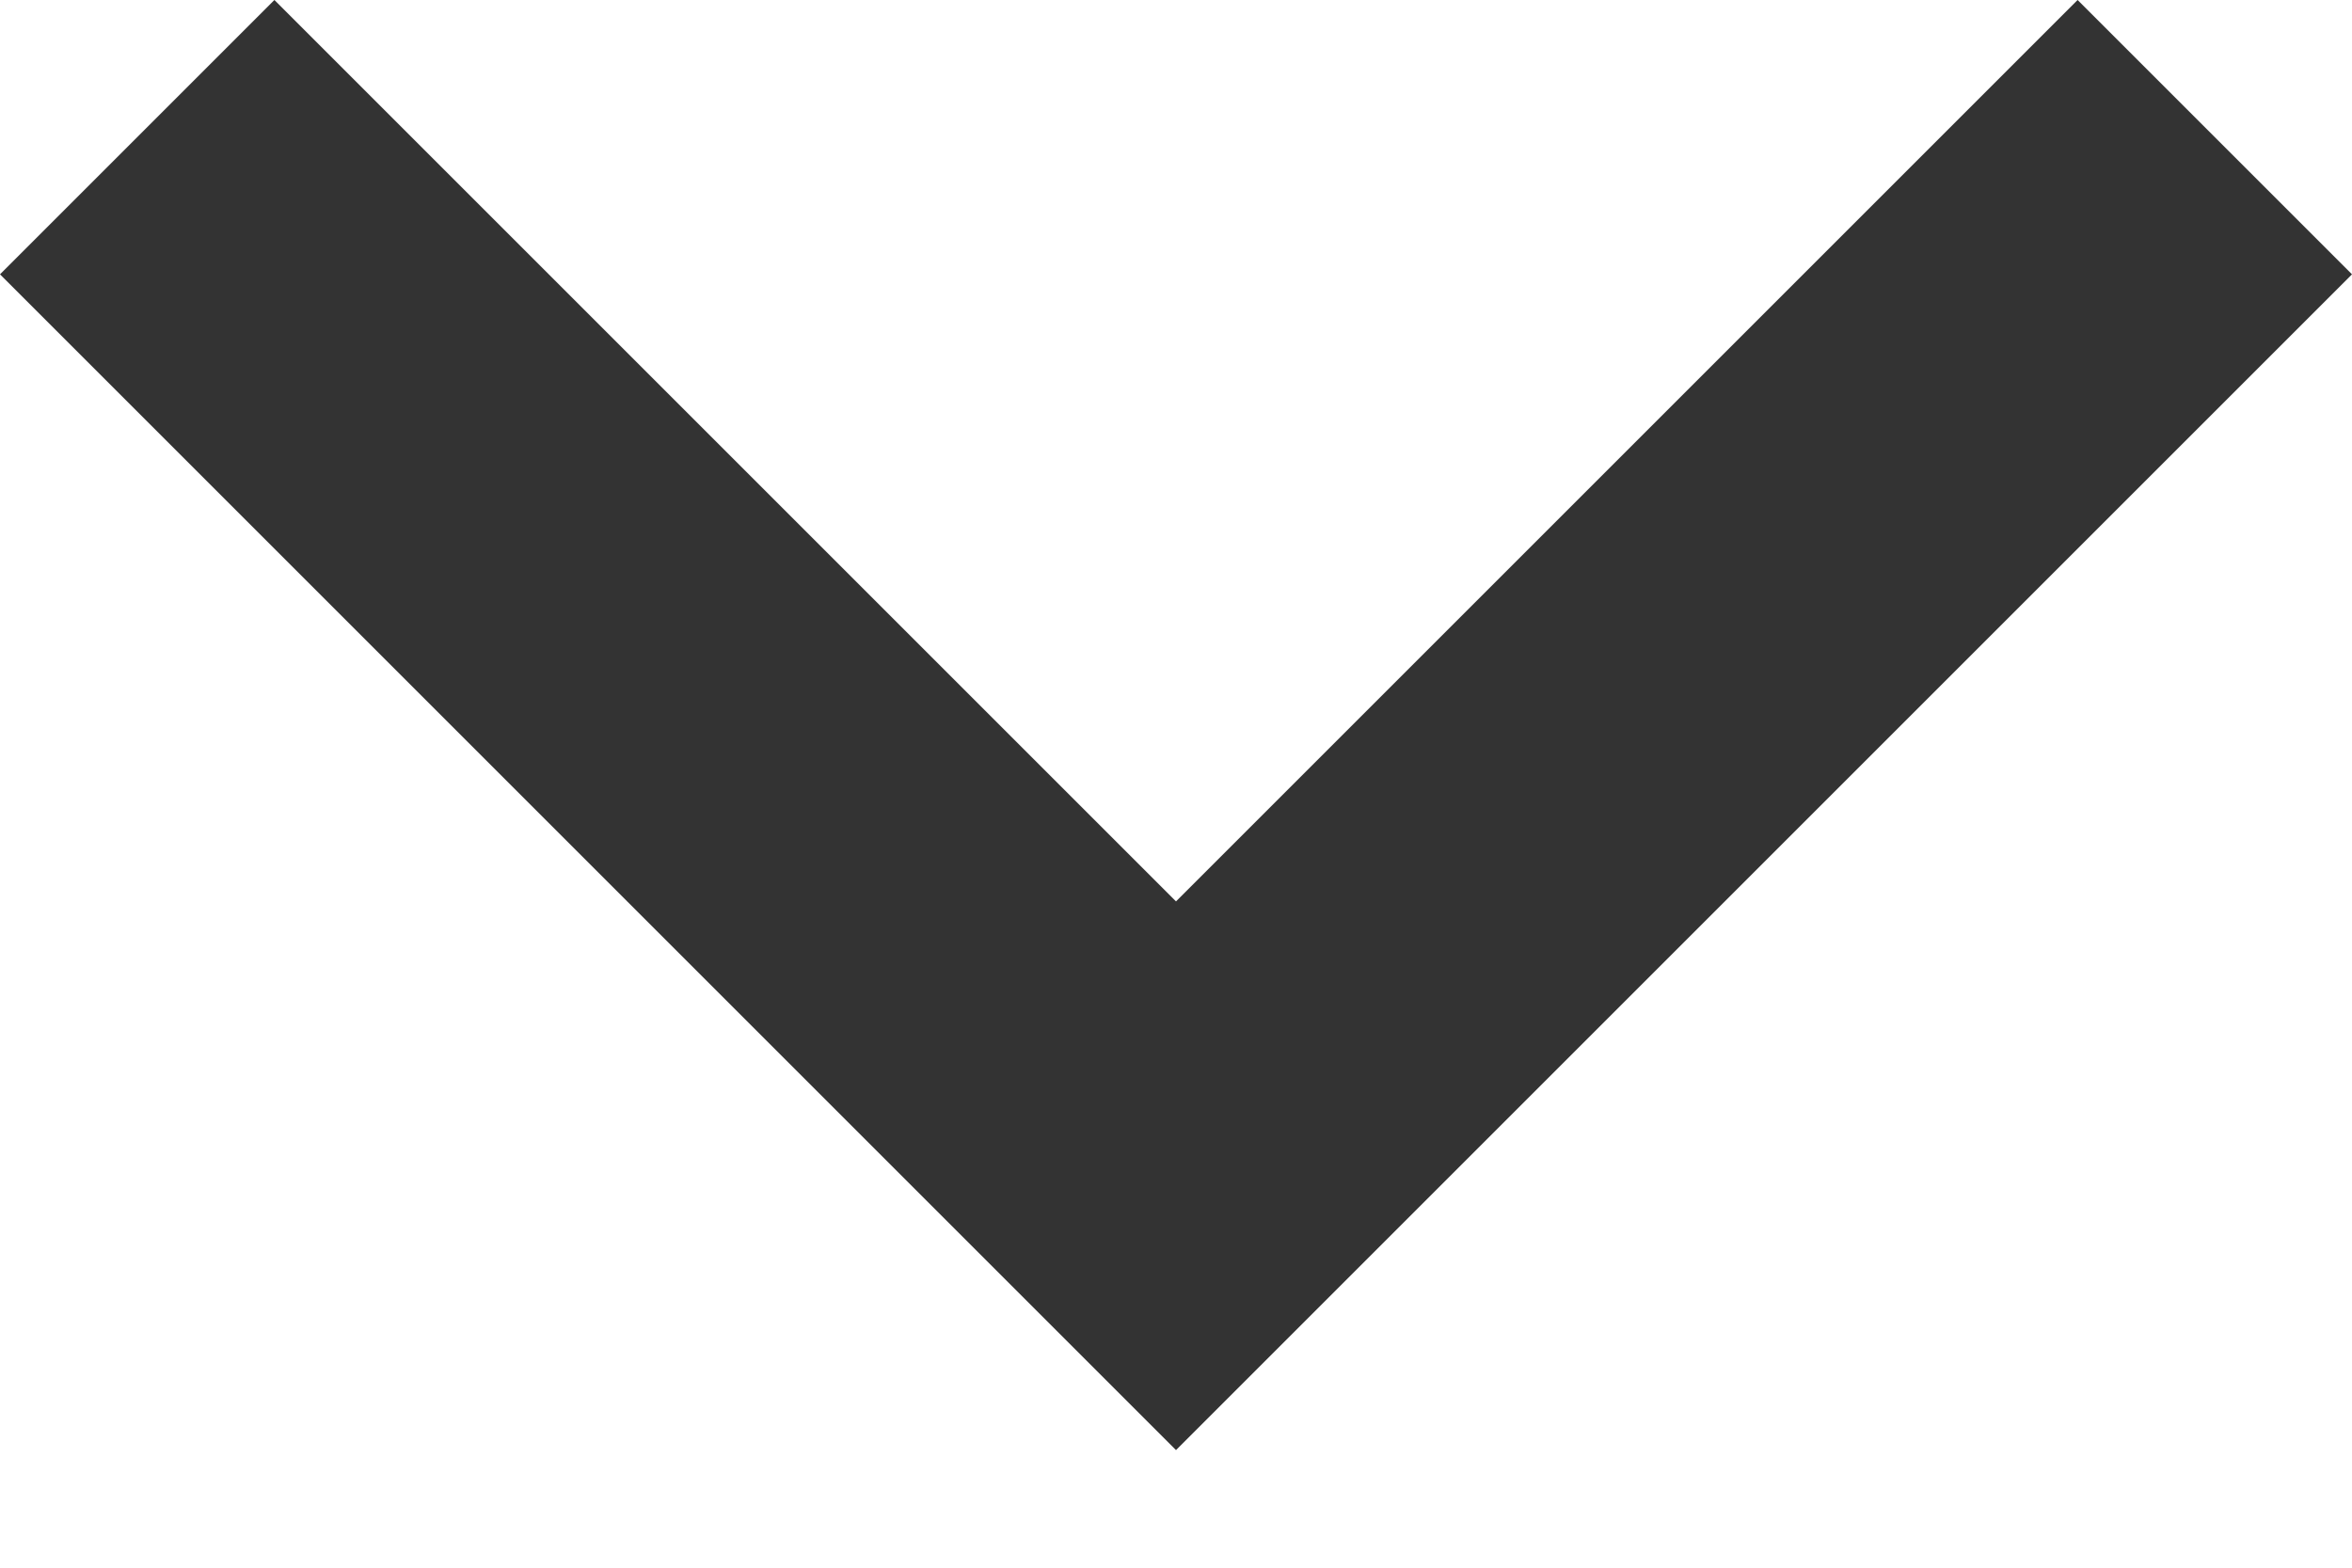
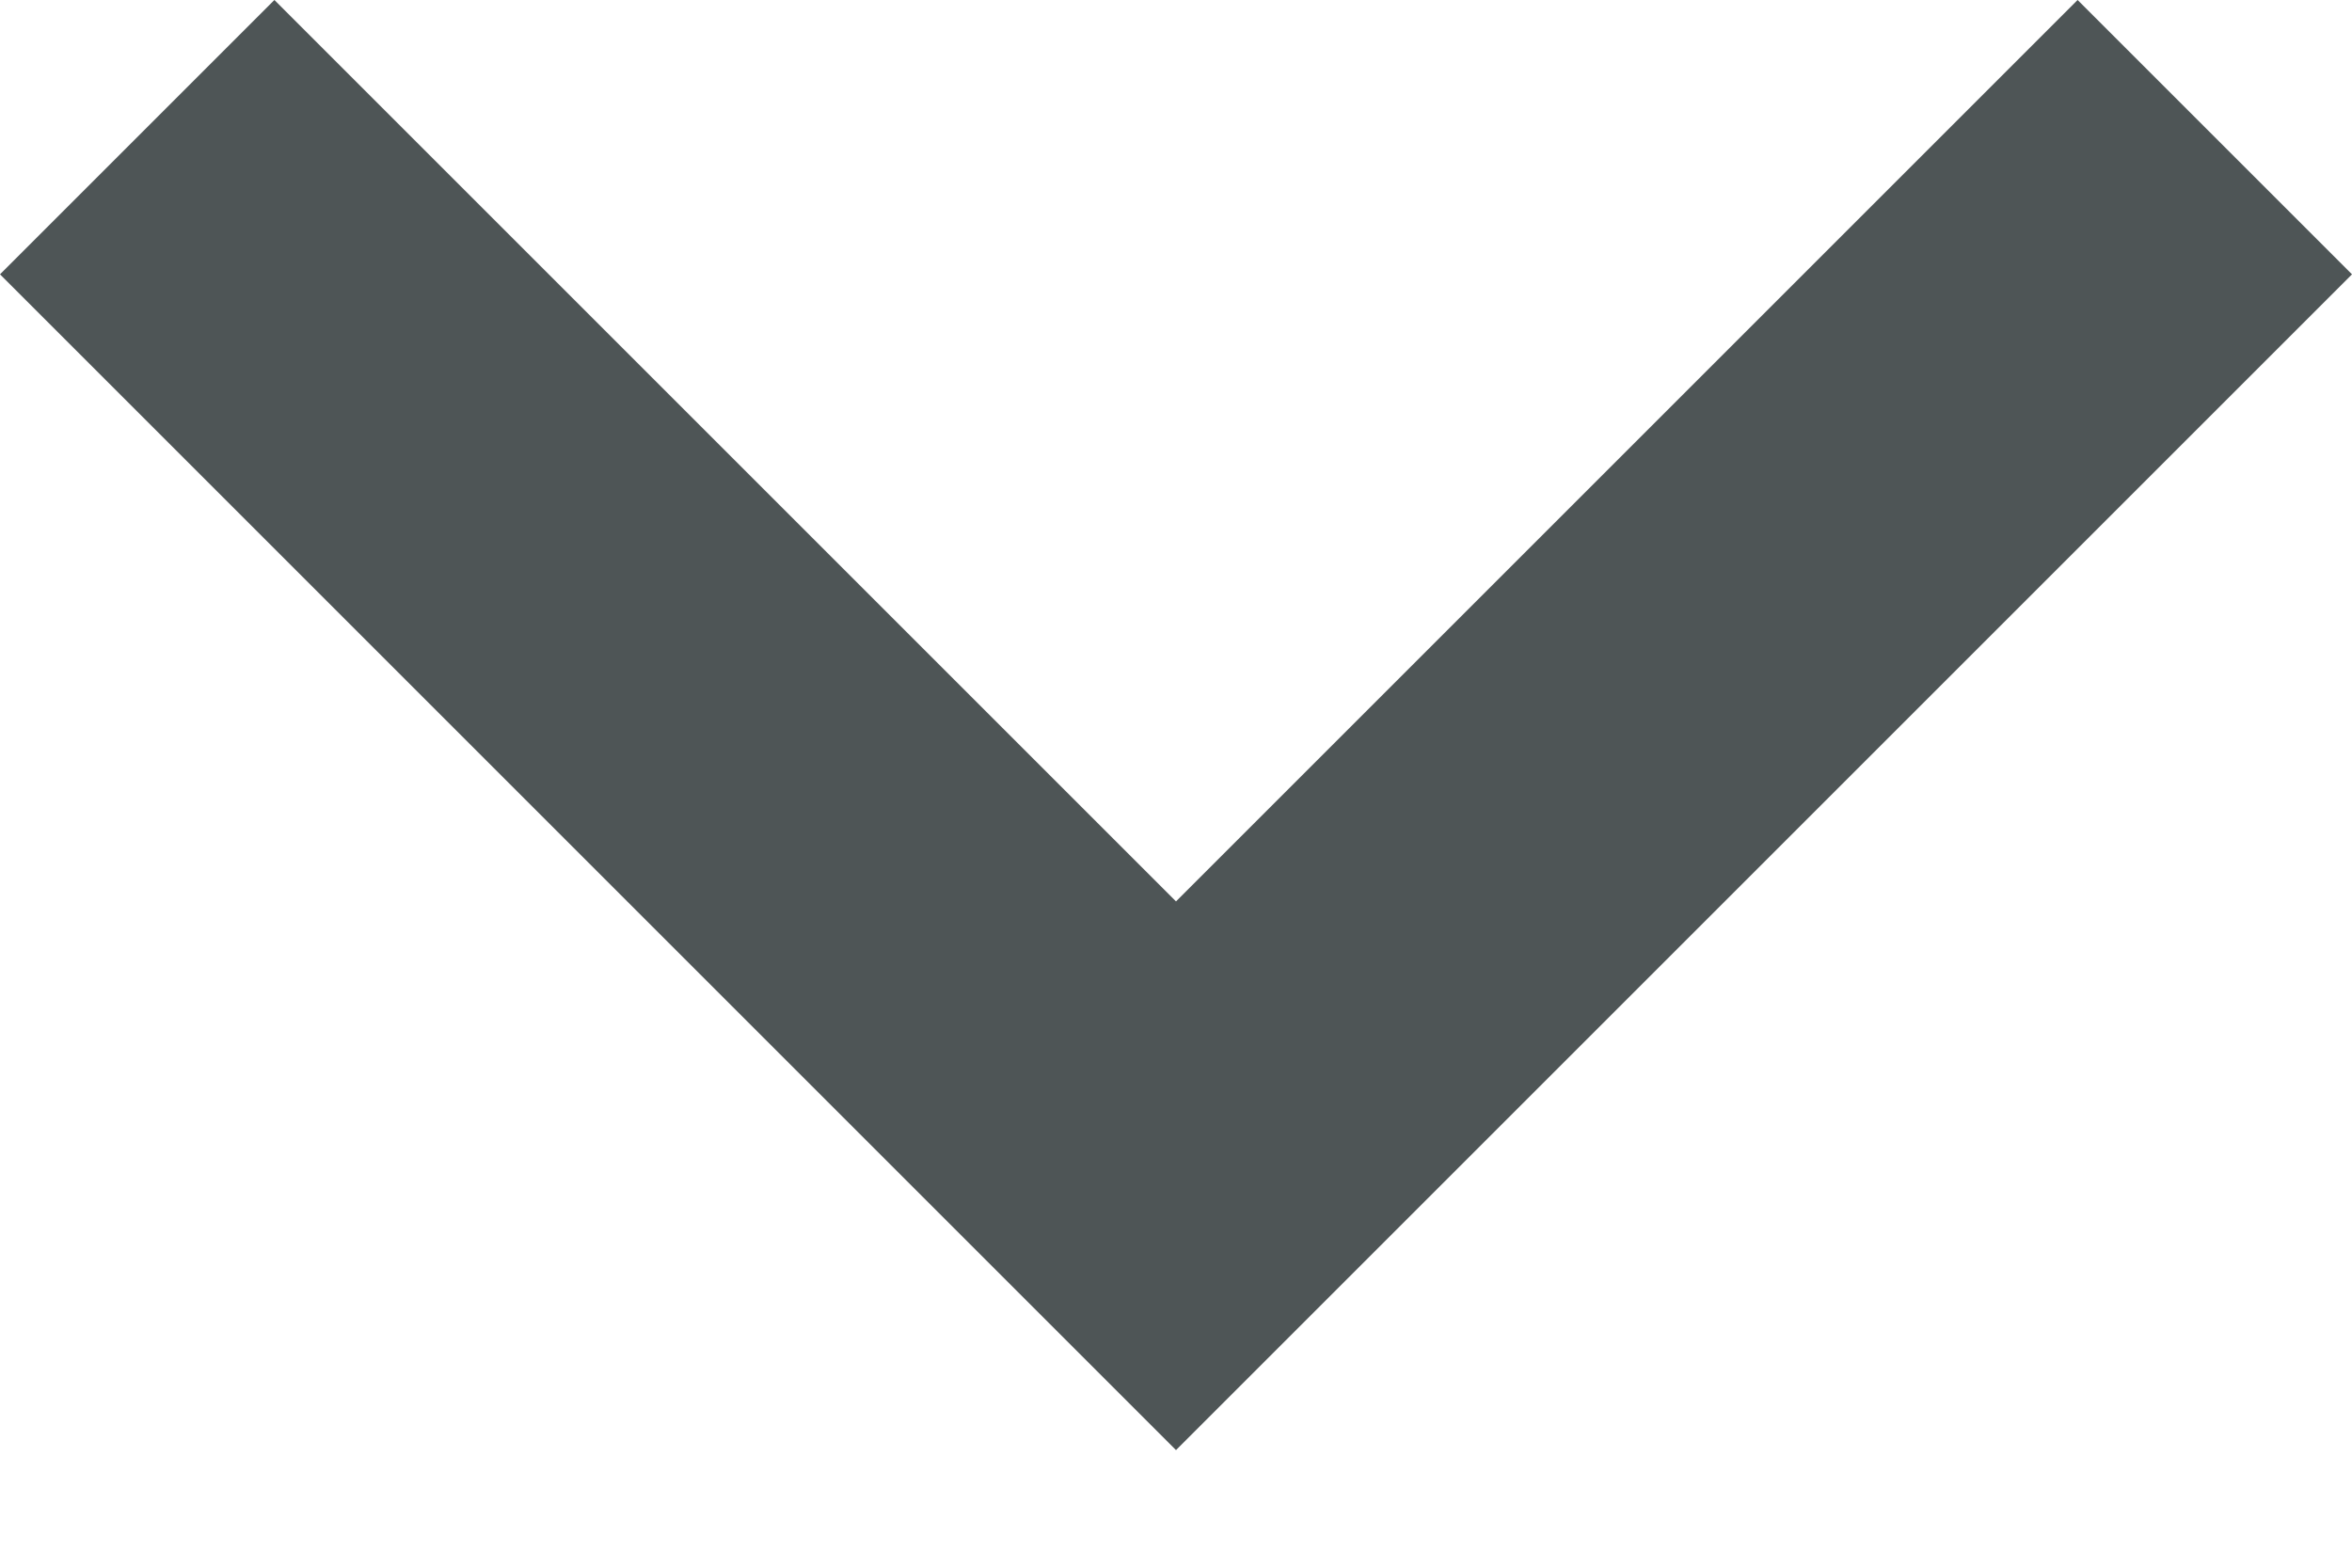
<svg xmlns="http://www.w3.org/2000/svg" width="12px" height="8px" viewBox="0 0 12 8" version="1.1">
  <defs />
  <g id="govCMS-Theme" stroke="none" stroke-width="1" fill="none" fill-rule="evenodd">
-     <g id="DESKTOP-04-A-SECTION-v3" transform="translate(-488, -647)" fill="#333333">
+     <g id="DESKTOP-04-A-SECTION-v3" transform="translate(-488, -647)" fill="#4E5556">
      <g id="LHS-Navigation" transform="translate(240, 560)">
        <g id="Desktop---Sub-Menu" transform="translate(0, 69)">
          <polygon id="Shape" transform="translate(254, 21.7) rotate(-270) translate(-254, -21.7) " points="251.7 15.7 250.3 17.1 254.9 21.7 250.3 26.3 251.7 27.7 257.7 21.7" />
        </g>
      </g>
    </g>
  </g>
</svg>
